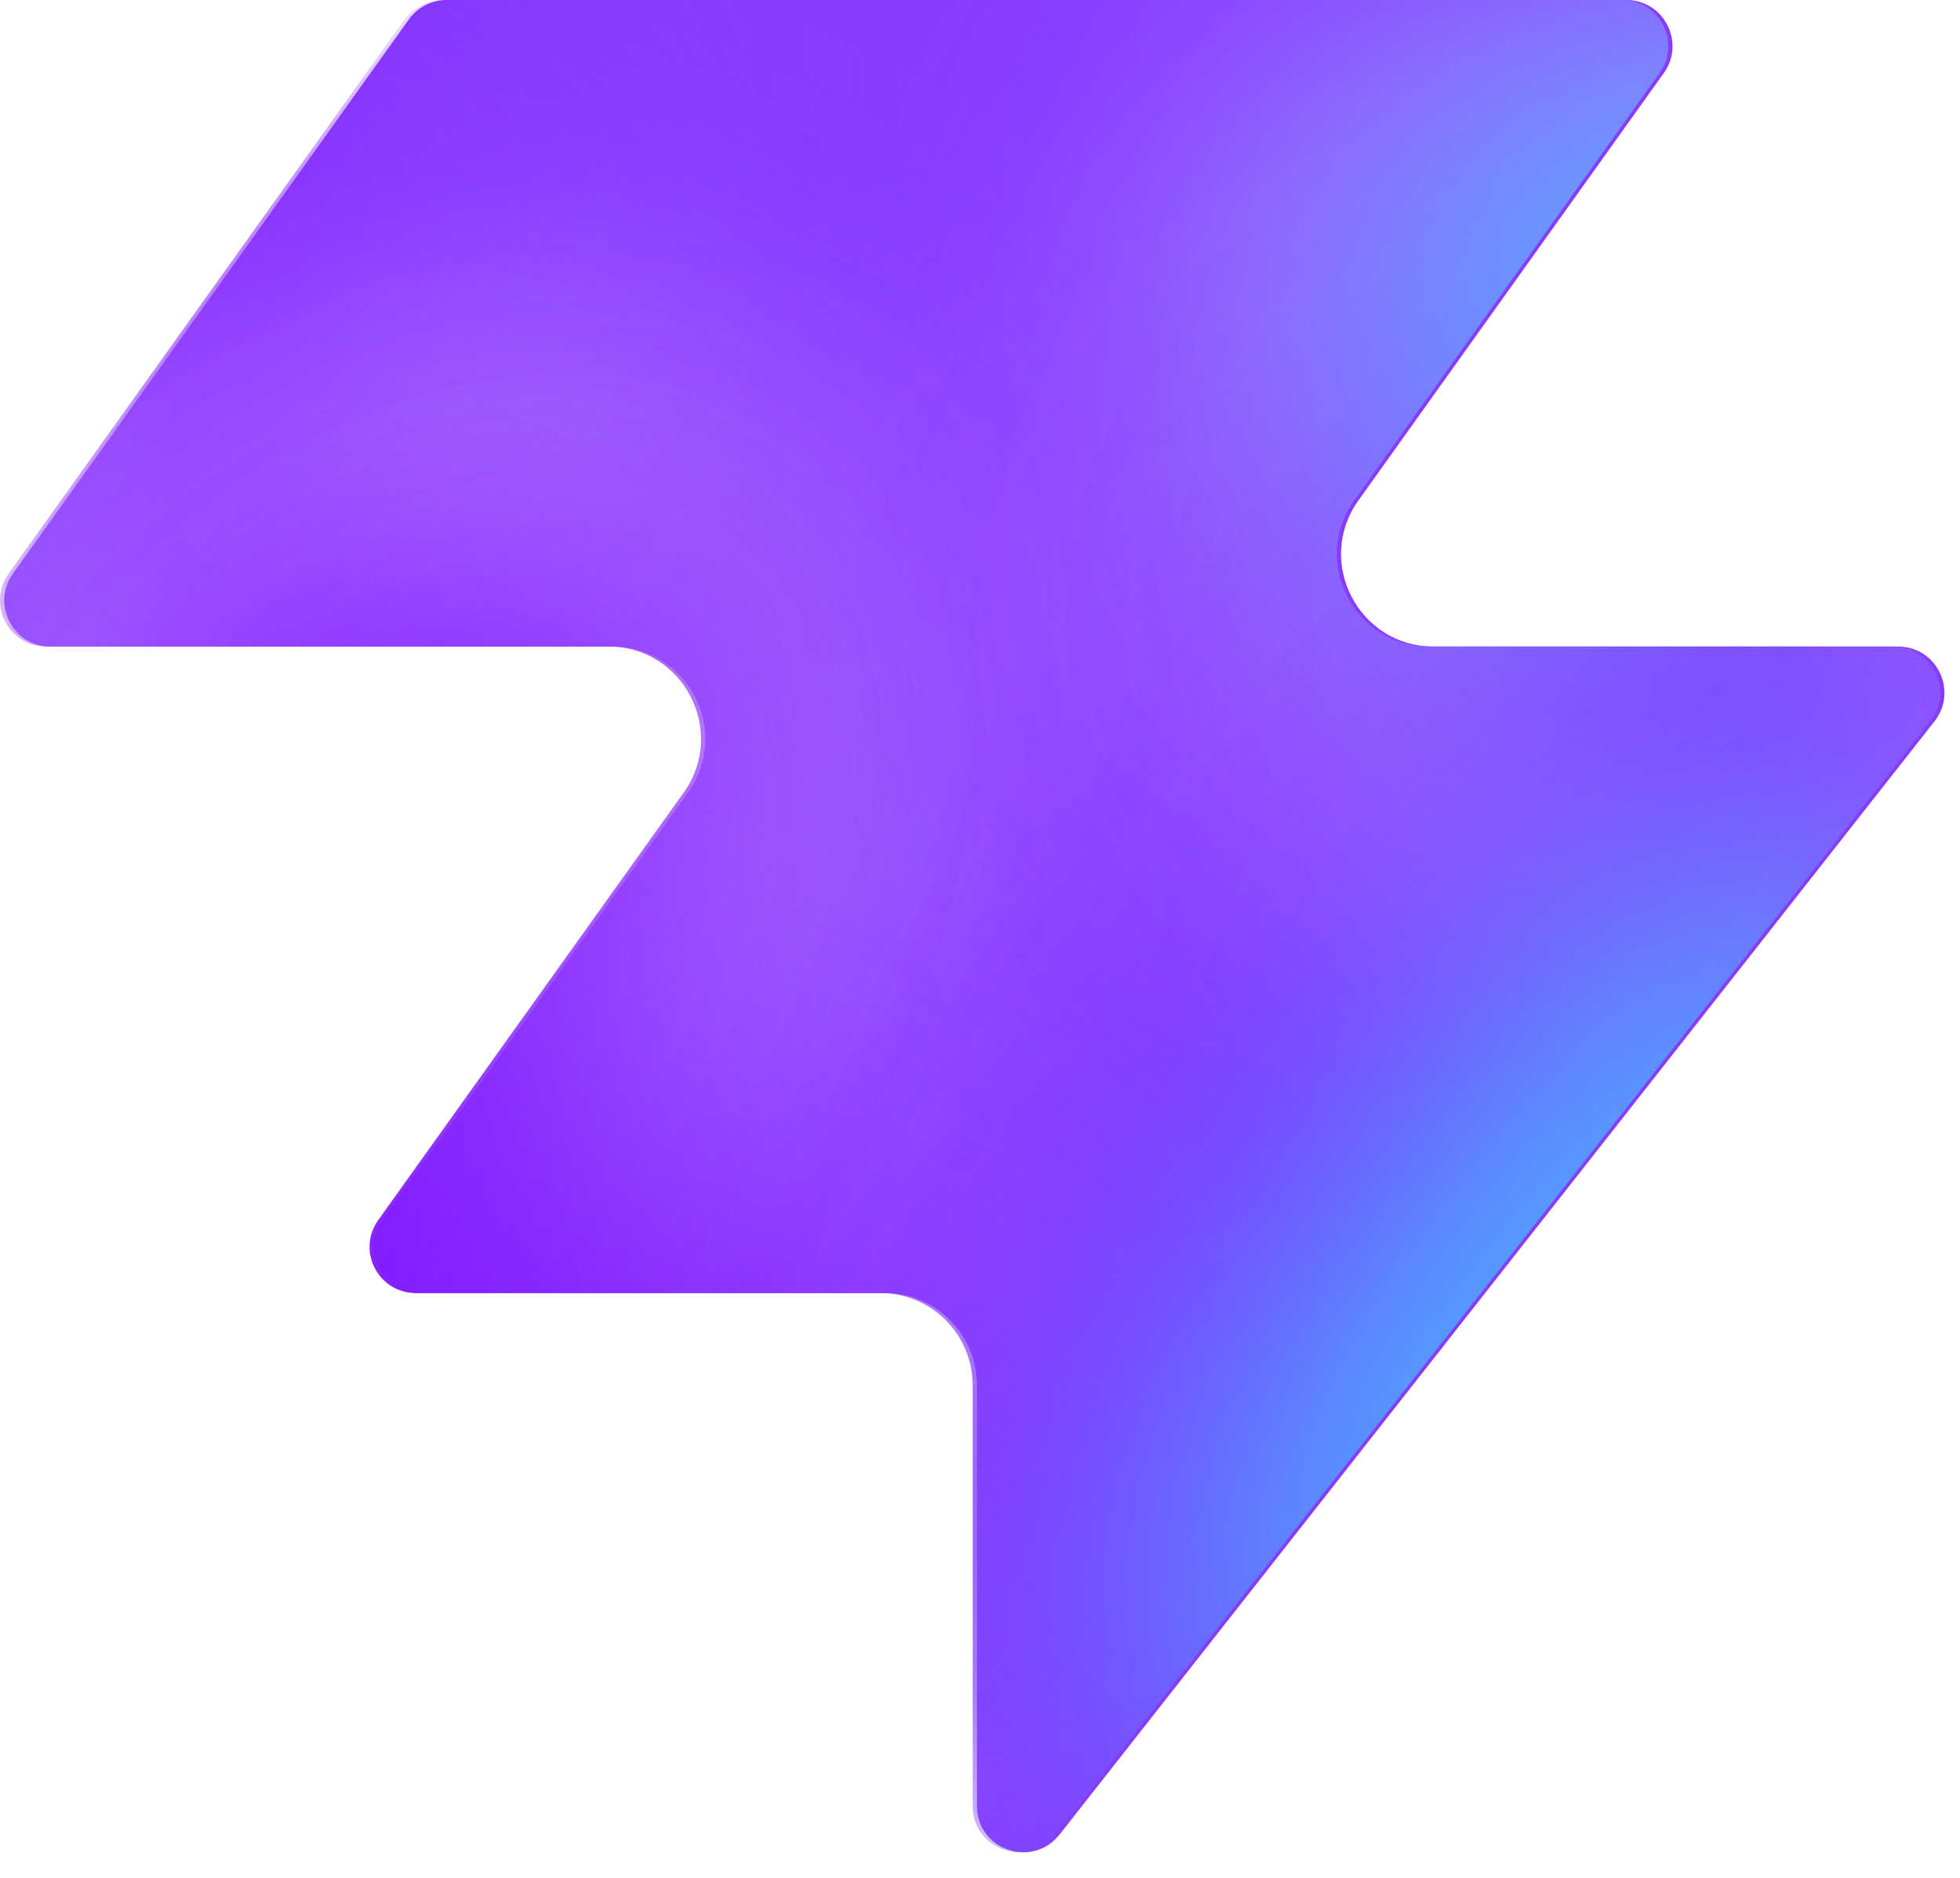
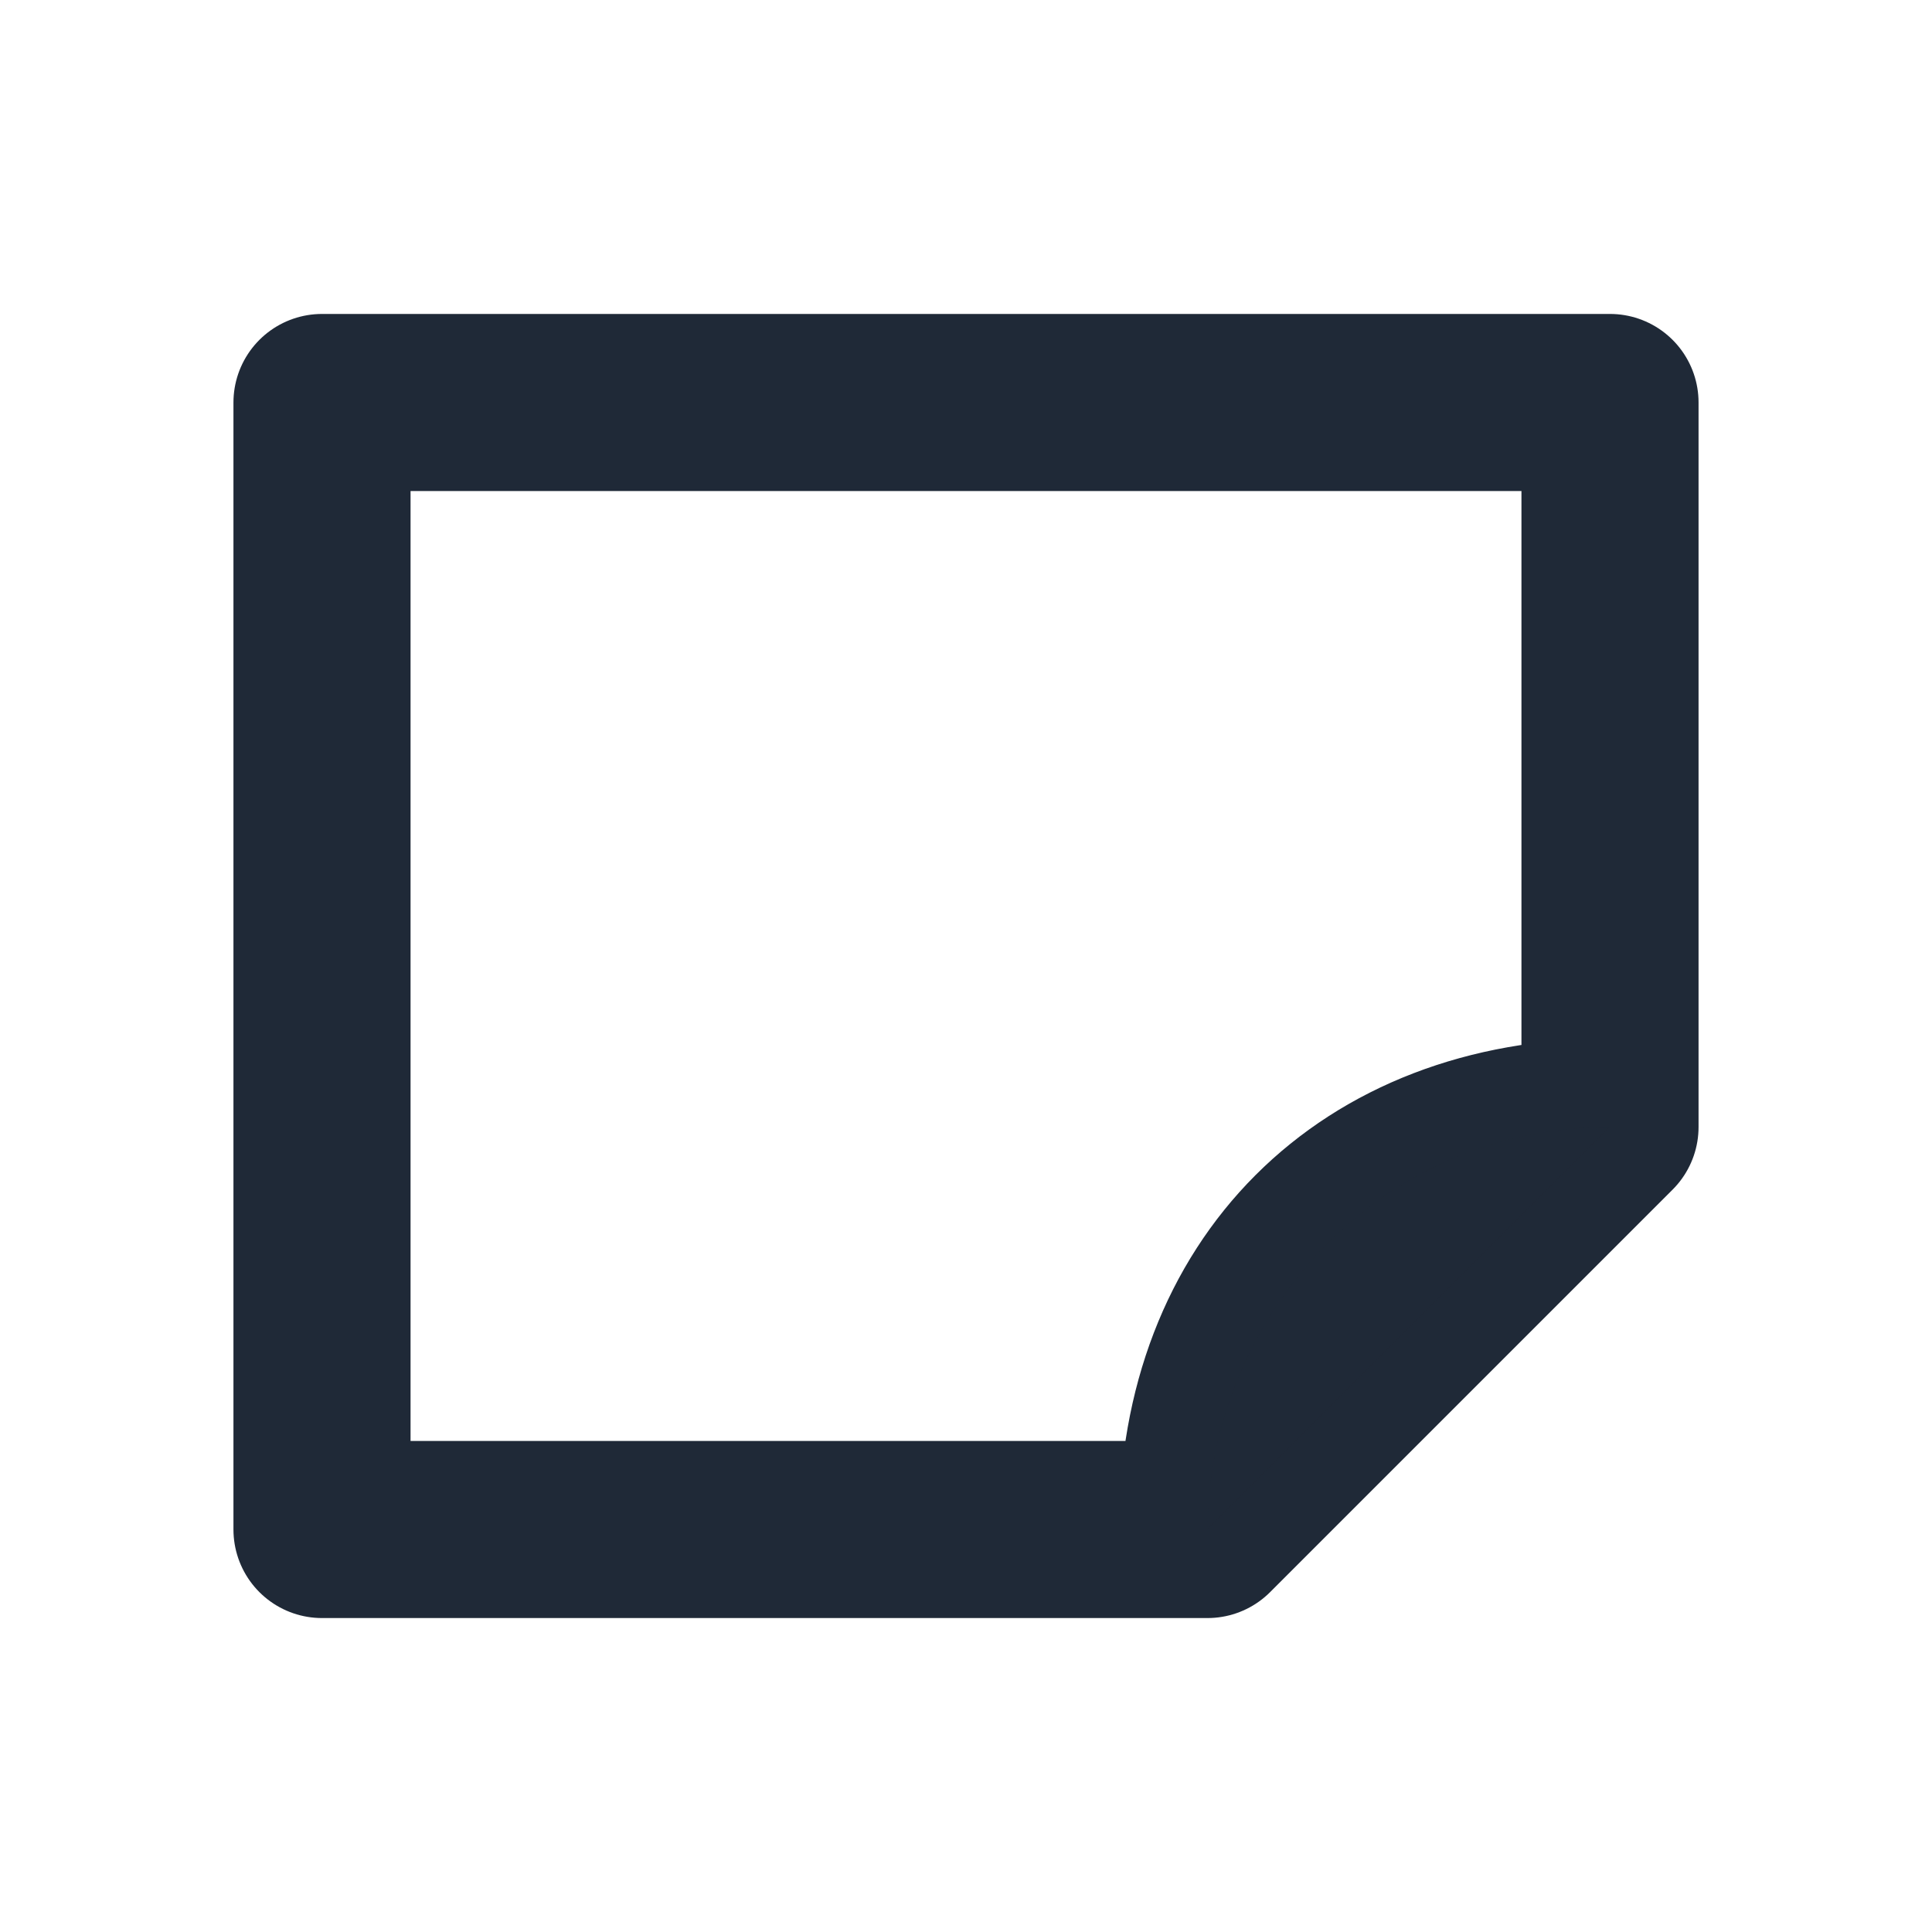
- <svg xmlns="http://www.w3.org/2000/svg" width="48" height="46" fill="none" viewBox="0 0 48 46">
-   <path fill="#863bff" d="M25.946 44.938c-.664.845-2.021.375-2.021-.698V33.937a2.26 2.26 0 0 0-2.262-2.262H10.287c-.92 0-1.456-1.04-.92-1.788l7.48-10.471c1.07-1.497 0-3.578-1.842-3.578H1.237c-.92 0-1.456-1.04-.92-1.788L10.013.474c.214-.297.556-.474.92-.474h28.894c.92 0 1.456 1.04.92 1.788l-7.48 10.471c-1.07 1.498 0 3.579 1.842 3.579h11.377c.943 0 1.473 1.088.89 1.83L25.947 44.94z" style="fill:#863bff;fill:color(display-p3 .525 .23 1);fill-opacity:1" />
-   <mask id="a" width="48" height="46" x="0" y="0" maskUnits="userSpaceOnUse" style="mask-type:alpha">
-     <path fill="#000" d="M25.842 44.938c-.664.844-2.021.375-2.021-.698V33.937a2.26 2.26 0 0 0-2.262-2.262H10.183c-.92 0-1.456-1.04-.92-1.788l7.48-10.471c1.07-1.498 0-3.579-1.842-3.579H1.133c-.92 0-1.456-1.04-.92-1.787L9.91.473c.214-.297.556-.474.92-.474h28.894c.92 0 1.456 1.04.92 1.788l-7.48 10.471c-1.07 1.498 0 3.578 1.842 3.578h11.377c.943 0 1.473 1.088.89 1.832L25.843 44.94z" style="fill:#000;fill-opacity:1" />
-   </mask>
-   <g mask="url(#a)">
-     <g filter="url(#b)">
-       <ellipse cx="5.508" cy="14.704" fill="#ede6ff" rx="5.508" ry="14.704" style="fill:#ede6ff;fill:color(display-p3 .927 .903 1);fill-opacity:1" transform="matrix(.00324 1 1 -.00324 -4.47 31.516)" />
-     </g>
-     <g filter="url(#c)">
-       <ellipse cx="10.399" cy="29.851" fill="#ede6ff" rx="10.399" ry="29.851" style="fill:#ede6ff;fill:color(display-p3 .927 .903 1);fill-opacity:1" transform="matrix(.00324 1 1 -.00324 -39.328 7.883)" />
-     </g>
-     <g filter="url(#d)">
-       <ellipse cx="5.508" cy="30.487" fill="#7e14ff" rx="5.508" ry="30.487" style="fill:#7e14ff;fill:color(display-p3 .492 .077 1);fill-opacity:1" transform="rotate(89.814 -25.913 -14.639)scale(1 -1)" />
-     </g>
-     <g filter="url(#e)">
-       <ellipse cx="5.508" cy="30.599" fill="#7e14ff" rx="5.508" ry="30.599" style="fill:#7e14ff;fill:color(display-p3 .492 .077 1);fill-opacity:1" transform="rotate(89.814 -32.644 -3.334)scale(1 -1)" />
-     </g>
-     <g filter="url(#f)">
-       <ellipse cx="5.508" cy="30.599" fill="#7e14ff" rx="5.508" ry="30.599" style="fill:#7e14ff;fill:color(display-p3 .492 .077 1);fill-opacity:1" transform="matrix(.00324 1 1 -.00324 -34.34 30.47)" />
-     </g>
-     <g filter="url(#g)">
-       <ellipse cx="14.072" cy="22.078" fill="#ede6ff" rx="14.072" ry="22.078" style="fill:#ede6ff;fill:color(display-p3 .927 .903 1);fill-opacity:1" transform="rotate(93.35 24.506 48.493)scale(-1 1)" />
-     </g>
-     <g filter="url(#h)">
-       <ellipse cx="3.47" cy="21.501" fill="#7e14ff" rx="3.47" ry="21.501" style="fill:#7e14ff;fill:color(display-p3 .492 .077 1);fill-opacity:1" transform="rotate(89.009 28.708 47.59)scale(-1 1)" />
-     </g>
-     <g filter="url(#i)">
-       <ellipse cx="3.47" cy="21.501" fill="#7e14ff" rx="3.47" ry="21.501" style="fill:#7e14ff;fill:color(display-p3 .492 .077 1);fill-opacity:1" transform="rotate(89.009 28.708 47.59)scale(-1 1)" />
-     </g>
-     <g filter="url(#j)">
-       <ellipse cx=".387" cy="8.972" fill="#7e14ff" rx="4.407" ry="29.108" style="fill:#7e14ff;fill:color(display-p3 .492 .077 1);fill-opacity:1" transform="rotate(39.51 .387 8.972)" />
-     </g>
-     <g filter="url(#k)">
-       <ellipse cx="47.523" cy="-6.092" fill="#7e14ff" rx="4.407" ry="29.108" style="fill:#7e14ff;fill:color(display-p3 .492 .077 1);fill-opacity:1" transform="rotate(37.892 47.523 -6.092)" />
-     </g>
-     <g filter="url(#l)">
-       <ellipse cx="41.412" cy="6.333" fill="#47bfff" rx="5.971" ry="9.665" style="fill:#47bfff;fill:color(display-p3 .28 .748 1);fill-opacity:1" transform="rotate(37.892 41.412 6.333)" />
-     </g>
-     <g filter="url(#m)">
-       <ellipse cx="-1.879" cy="38.332" fill="#7e14ff" rx="4.407" ry="29.108" style="fill:#7e14ff;fill:color(display-p3 .492 .077 1);fill-opacity:1" transform="rotate(37.892 -1.88 38.332)" />
-     </g>
-     <g filter="url(#n)">
-       <ellipse cx="-1.879" cy="38.332" fill="#7e14ff" rx="4.407" ry="29.108" style="fill:#7e14ff;fill:color(display-p3 .492 .077 1);fill-opacity:1" transform="rotate(37.892 -1.88 38.332)" />
-     </g>
-     <g filter="url(#o)">
-       <ellipse cx="35.651" cy="29.907" fill="#7e14ff" rx="4.407" ry="29.108" style="fill:#7e14ff;fill:color(display-p3 .492 .077 1);fill-opacity:1" transform="rotate(37.892 35.651 29.907)" />
-     </g>
-     <g filter="url(#p)">
-       <ellipse cx="38.418" cy="32.4" fill="#47bfff" rx="5.971" ry="15.297" style="fill:#47bfff;fill:color(display-p3 .28 .748 1);fill-opacity:1" transform="rotate(37.892 38.418 32.4)" />
-     </g>
-   </g>
-   <defs>
-     <filter id="b" width="60.045" height="41.654" x="-19.77" y="16.149" color-interpolation-filters="sRGB" filterUnits="userSpaceOnUse">
-       <feFlood flood-opacity="0" result="BackgroundImageFix" />
-       <feBlend in="SourceGraphic" in2="BackgroundImageFix" result="shape" />
-       <feGaussianBlur result="effect1_foregroundBlur_2002_17158" stdDeviation="7.659" />
-     </filter>
-     <filter id="c" width="90.34" height="51.437" x="-54.613" y="-7.533" color-interpolation-filters="sRGB" filterUnits="userSpaceOnUse">
-       <feFlood flood-opacity="0" result="BackgroundImageFix" />
-       <feBlend in="SourceGraphic" in2="BackgroundImageFix" result="shape" />
-       <feGaussianBlur result="effect1_foregroundBlur_2002_17158" stdDeviation="7.659" />
-     </filter>
-     <filter id="d" width="79.355" height="29.4" x="-49.64" y="2.03" color-interpolation-filters="sRGB" filterUnits="userSpaceOnUse">
-       <feFlood flood-opacity="0" result="BackgroundImageFix" />
-       <feBlend in="SourceGraphic" in2="BackgroundImageFix" result="shape" />
-       <feGaussianBlur result="effect1_foregroundBlur_2002_17158" stdDeviation="4.596" />
-     </filter>
-     <filter id="e" width="79.579" height="29.4" x="-45.045" y="20.029" color-interpolation-filters="sRGB" filterUnits="userSpaceOnUse">
-       <feFlood flood-opacity="0" result="BackgroundImageFix" />
-       <feBlend in="SourceGraphic" in2="BackgroundImageFix" result="shape" />
-       <feGaussianBlur result="effect1_foregroundBlur_2002_17158" stdDeviation="4.596" />
-     </filter>
-     <filter id="f" width="79.579" height="29.4" x="-43.513" y="21.178" color-interpolation-filters="sRGB" filterUnits="userSpaceOnUse">
-       <feFlood flood-opacity="0" result="BackgroundImageFix" />
-       <feBlend in="SourceGraphic" in2="BackgroundImageFix" result="shape" />
-       <feGaussianBlur result="effect1_foregroundBlur_2002_17158" stdDeviation="4.596" />
-     </filter>
-     <filter id="g" width="74.749" height="58.852" x="15.756" y="-17.901" color-interpolation-filters="sRGB" filterUnits="userSpaceOnUse">
-       <feFlood flood-opacity="0" result="BackgroundImageFix" />
-       <feBlend in="SourceGraphic" in2="BackgroundImageFix" result="shape" />
-       <feGaussianBlur result="effect1_foregroundBlur_2002_17158" stdDeviation="7.659" />
-     </filter>
-     <filter id="h" width="61.377" height="25.362" x="23.548" y="2.284" color-interpolation-filters="sRGB" filterUnits="userSpaceOnUse">
-       <feFlood flood-opacity="0" result="BackgroundImageFix" />
-       <feBlend in="SourceGraphic" in2="BackgroundImageFix" result="shape" />
-       <feGaussianBlur result="effect1_foregroundBlur_2002_17158" stdDeviation="4.596" />
-     </filter>
-     <filter id="i" width="61.377" height="25.362" x="23.548" y="2.284" color-interpolation-filters="sRGB" filterUnits="userSpaceOnUse">
-       <feFlood flood-opacity="0" result="BackgroundImageFix" />
-       <feBlend in="SourceGraphic" in2="BackgroundImageFix" result="shape" />
-       <feGaussianBlur result="effect1_foregroundBlur_2002_17158" stdDeviation="4.596" />
-     </filter>
-     <filter id="j" width="56.045" height="63.649" x="-27.636" y="-22.853" color-interpolation-filters="sRGB" filterUnits="userSpaceOnUse">
-       <feFlood flood-opacity="0" result="BackgroundImageFix" />
-       <feBlend in="SourceGraphic" in2="BackgroundImageFix" result="shape" />
-       <feGaussianBlur result="effect1_foregroundBlur_2002_17158" stdDeviation="4.596" />
-     </filter>
-     <filter id="k" width="54.814" height="64.646" x="20.116" y="-38.415" color-interpolation-filters="sRGB" filterUnits="userSpaceOnUse">
-       <feFlood flood-opacity="0" result="BackgroundImageFix" />
-       <feBlend in="SourceGraphic" in2="BackgroundImageFix" result="shape" />
-       <feGaussianBlur result="effect1_foregroundBlur_2002_17158" stdDeviation="4.596" />
-     </filter>
-     <filter id="l" width="33.541" height="35.313" x="24.641" y="-11.323" color-interpolation-filters="sRGB" filterUnits="userSpaceOnUse">
-       <feFlood flood-opacity="0" result="BackgroundImageFix" />
-       <feBlend in="SourceGraphic" in2="BackgroundImageFix" result="shape" />
-       <feGaussianBlur result="effect1_foregroundBlur_2002_17158" stdDeviation="4.596" />
-     </filter>
-     <filter id="m" width="54.814" height="64.646" x="-29.286" y="6.009" color-interpolation-filters="sRGB" filterUnits="userSpaceOnUse">
-       <feFlood flood-opacity="0" result="BackgroundImageFix" />
-       <feBlend in="SourceGraphic" in2="BackgroundImageFix" result="shape" />
-       <feGaussianBlur result="effect1_foregroundBlur_2002_17158" stdDeviation="4.596" />
-     </filter>
-     <filter id="n" width="54.814" height="64.646" x="-29.286" y="6.009" color-interpolation-filters="sRGB" filterUnits="userSpaceOnUse">
-       <feFlood flood-opacity="0" result="BackgroundImageFix" />
-       <feBlend in="SourceGraphic" in2="BackgroundImageFix" result="shape" />
-       <feGaussianBlur result="effect1_foregroundBlur_2002_17158" stdDeviation="4.596" />
-     </filter>
-     <filter id="o" width="54.814" height="64.646" x="8.244" y="-2.416" color-interpolation-filters="sRGB" filterUnits="userSpaceOnUse">
-       <feFlood flood-opacity="0" result="BackgroundImageFix" />
-       <feBlend in="SourceGraphic" in2="BackgroundImageFix" result="shape" />
-       <feGaussianBlur result="effect1_foregroundBlur_2002_17158" stdDeviation="4.596" />
-     </filter>
-     <filter id="p" width="39.409" height="43.623" x="18.713" y="10.588" color-interpolation-filters="sRGB" filterUnits="userSpaceOnUse">
-       <feFlood flood-opacity="0" result="BackgroundImageFix" />
-       <feBlend in="SourceGraphic" in2="BackgroundImageFix" result="shape" />
-       <feGaussianBlur result="effect1_foregroundBlur_2002_17158" stdDeviation="4.596" />
-     </filter>
-   </defs>
+ <svg xmlns="http://www.w3.org/2000/svg" viewBox="0 0 24 24" fill="none" stroke-linecap="round" stroke-linejoin="round">
+   <style>
+     .s { stroke: #1f2937; }
+     .f { fill: #1f2937; }
+     @media (prefers-color-scheme: dark) {
+       .s { stroke: #f3f4f6; }
+       .f { fill: #f3f4f6; }
+     }
+   </style>
+   <path class="s" stroke-width="2.2" d="M4 5h16v9l-5 5H4z M20 14c-3 0-5 2-5 5" />
+   <path class="f" fill-opacity="0.3" d="M15 19c0-2.5 2-5 5-5z" />
</svg>
